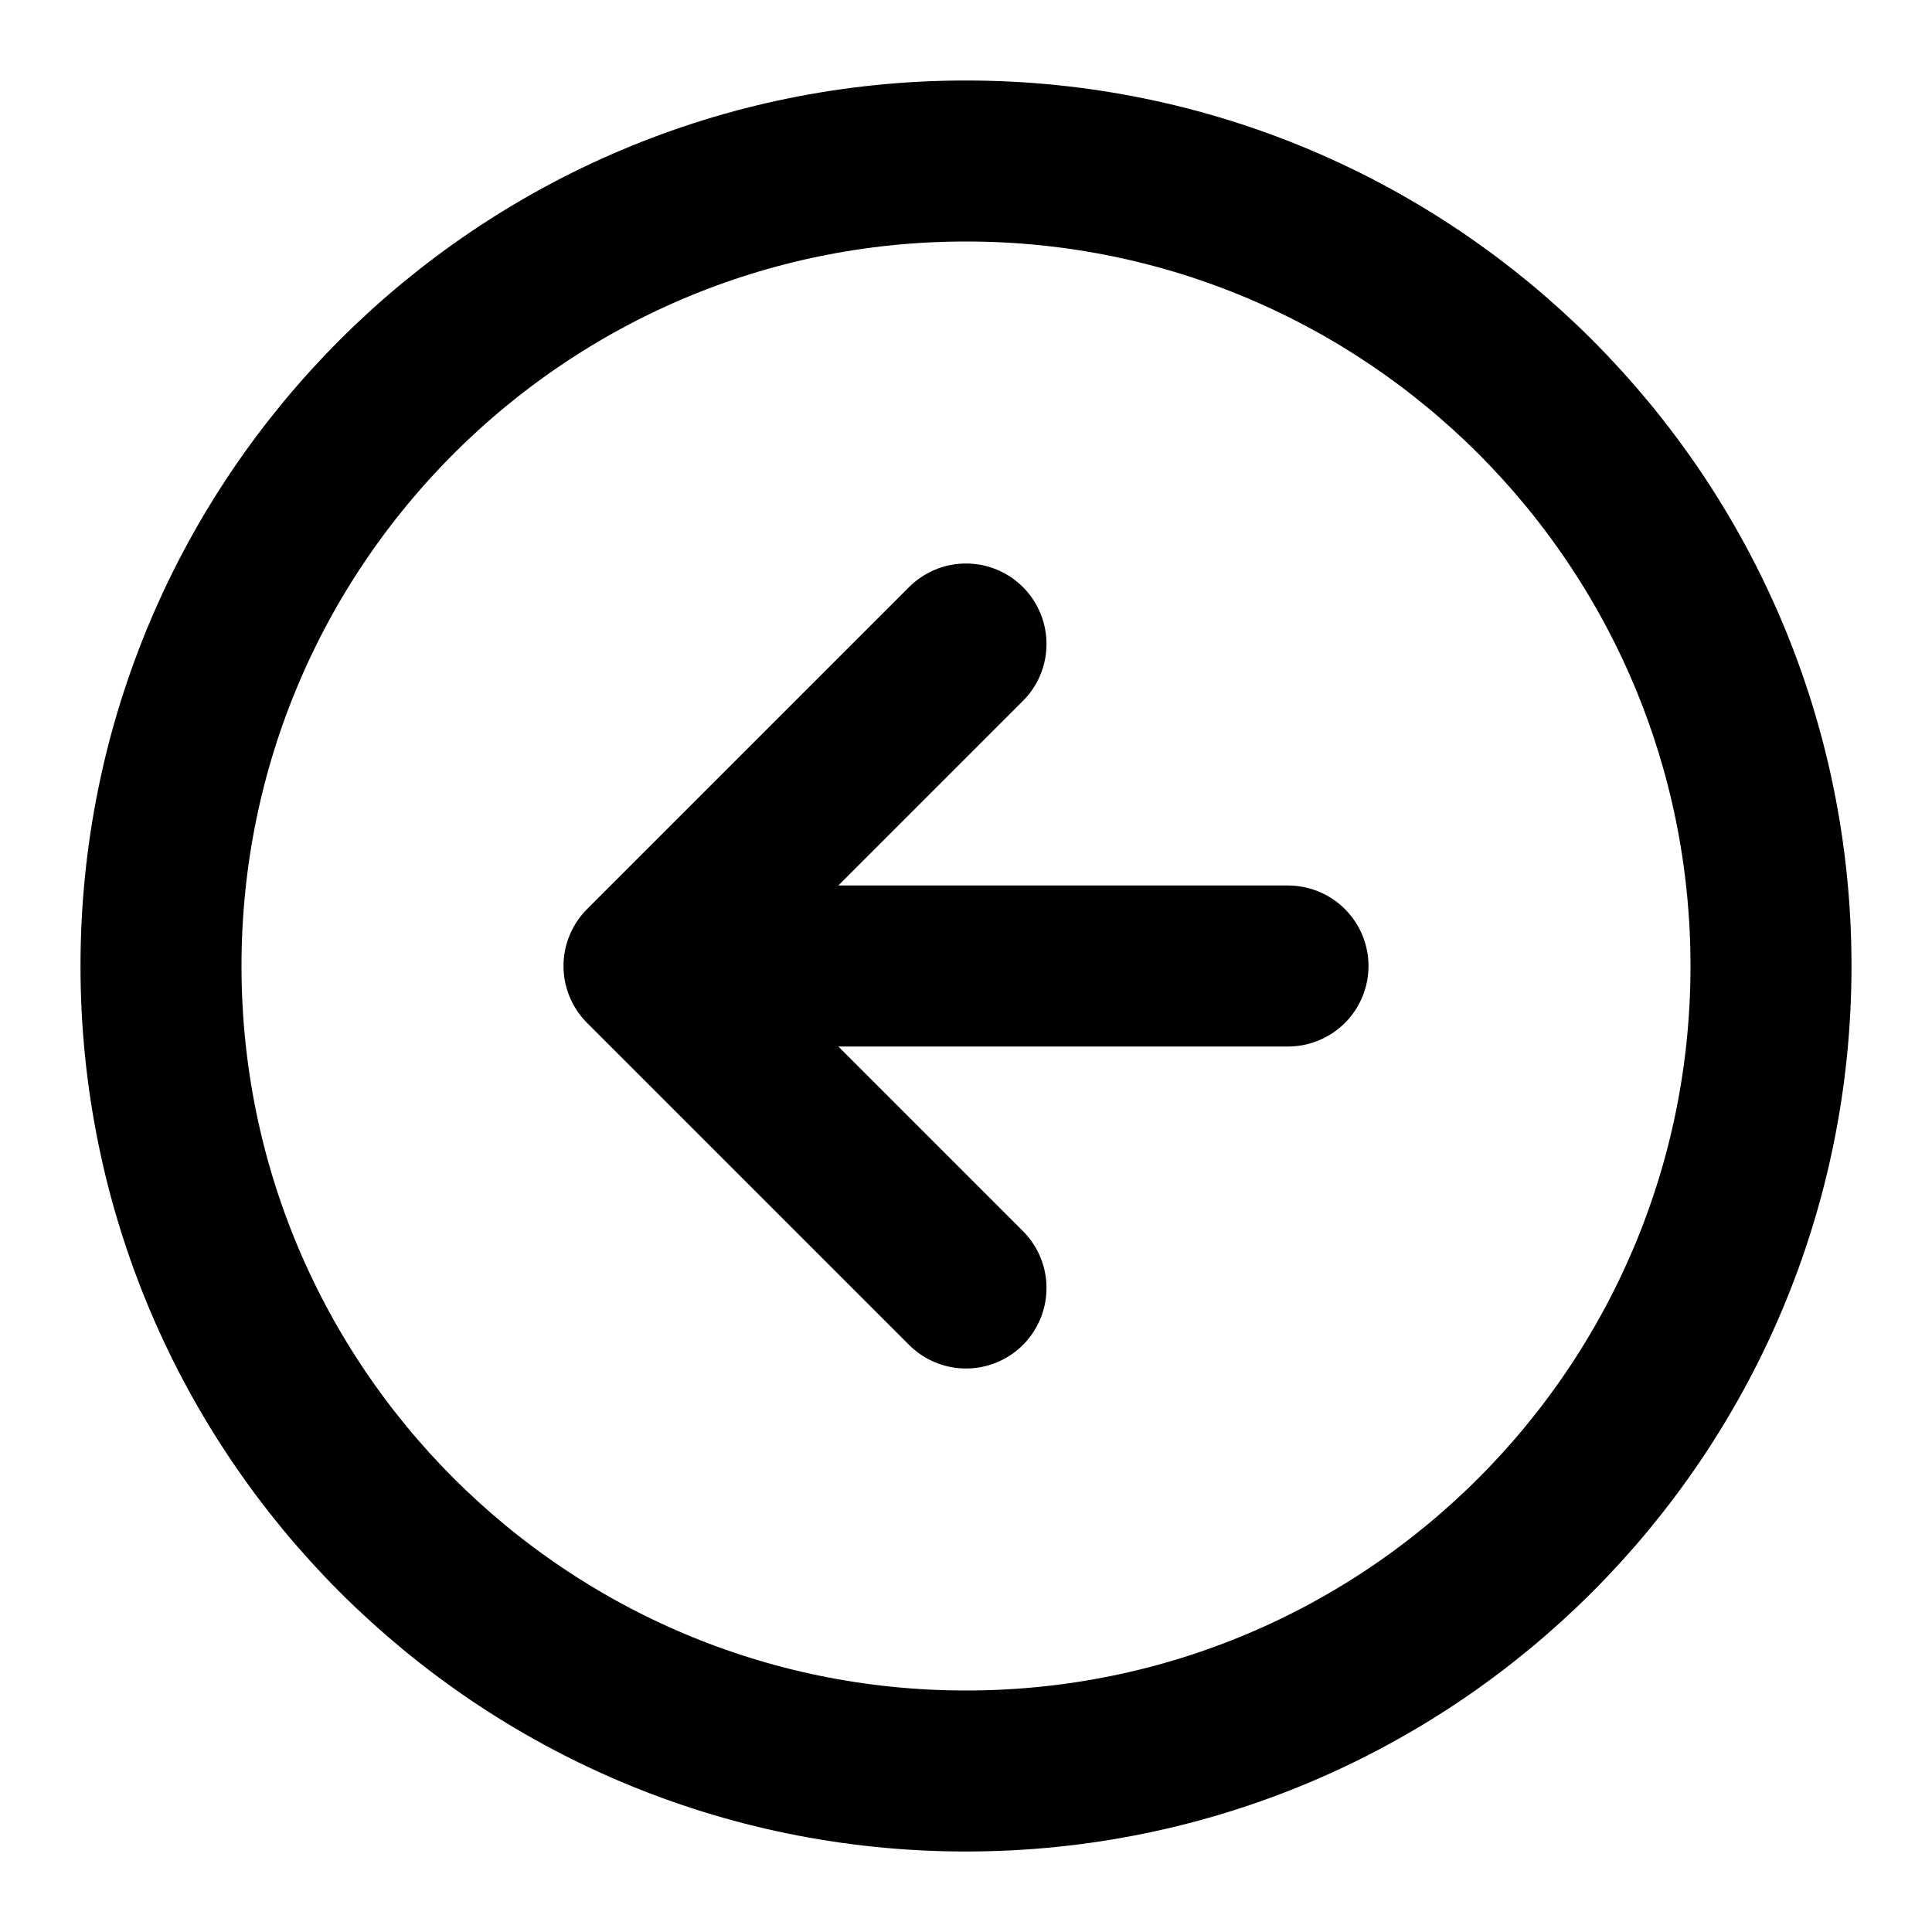
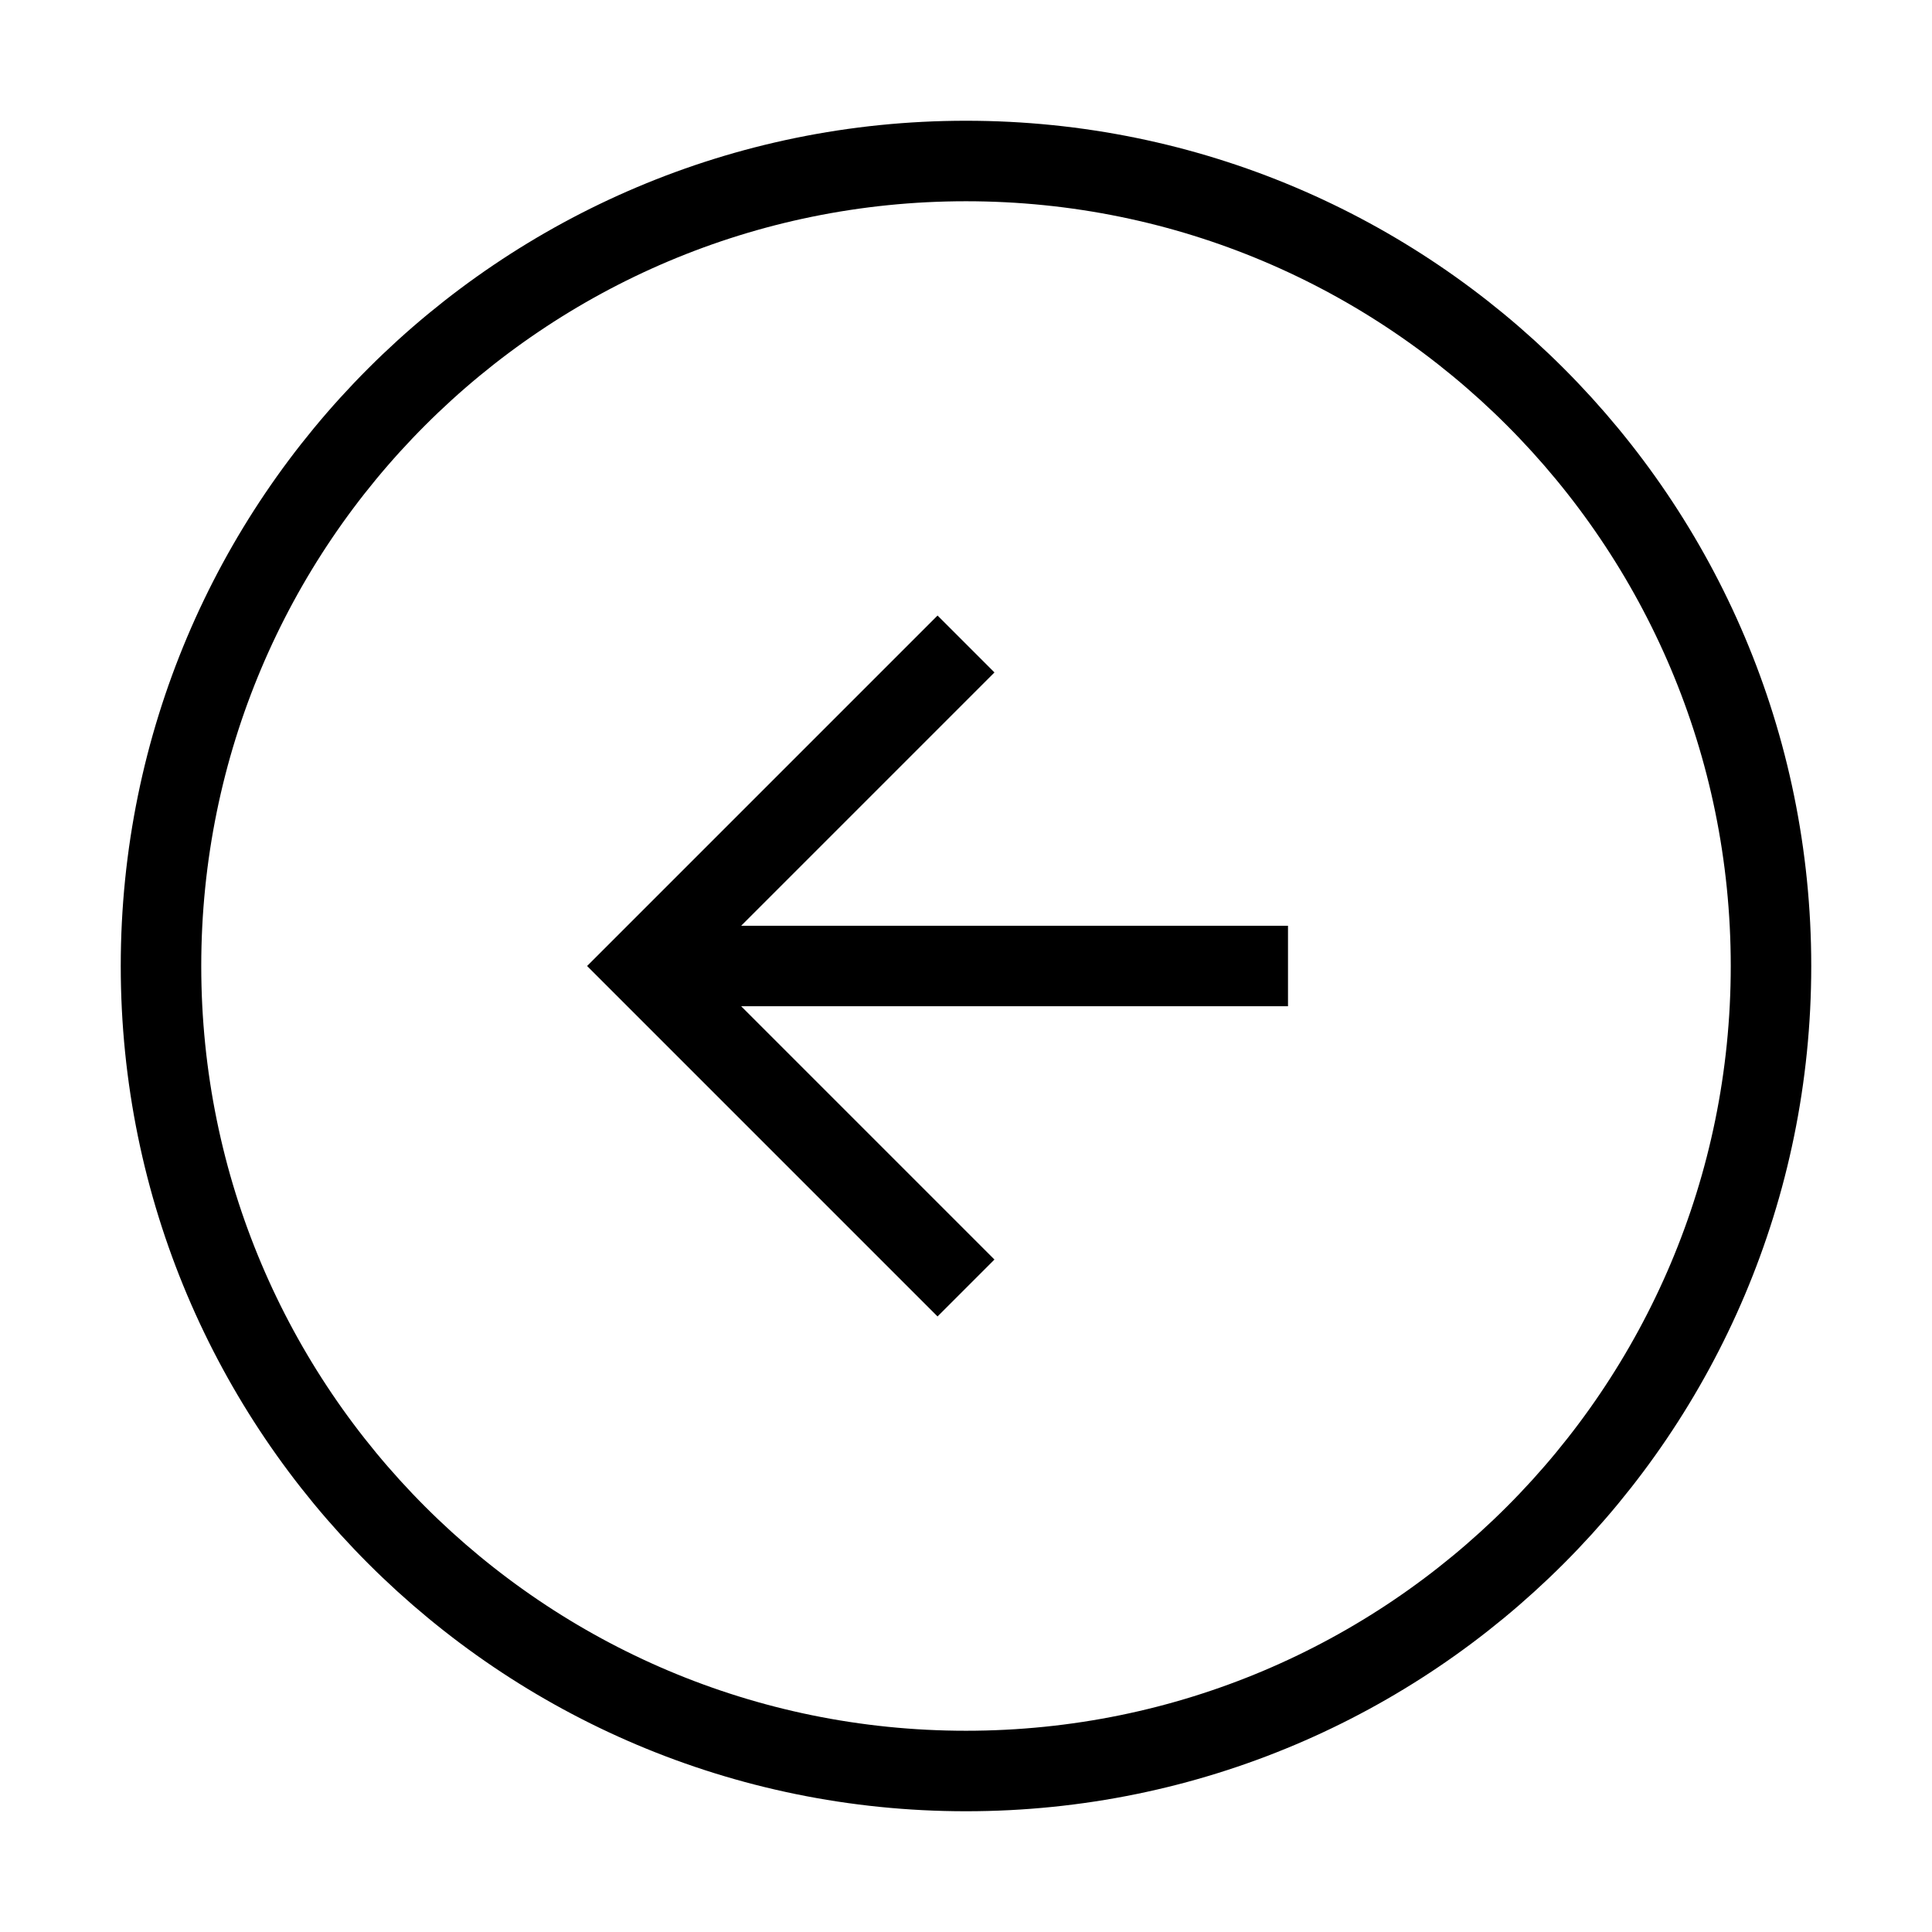
- <svg xmlns="http://www.w3.org/2000/svg" width="24" height="24" fill="none" stroke="currentColor" stroke-linecap="round" stroke-linejoin="round" stroke-width="2" class="lucide lucide-circle-arrow-left" viewBox="0 0 24 24">
+ <svg xmlns="http://www.w3.org/2000/svg" width="24" height="24" fill="none" stroke="currentColor" class="lucide lucide-circle-arrow-left" viewBox="0 0 24 24">
  <circle cx="12" cy="12" r="10" />
  <path d="M16 12H8m4-4-4 4 4 4" />
</svg>
